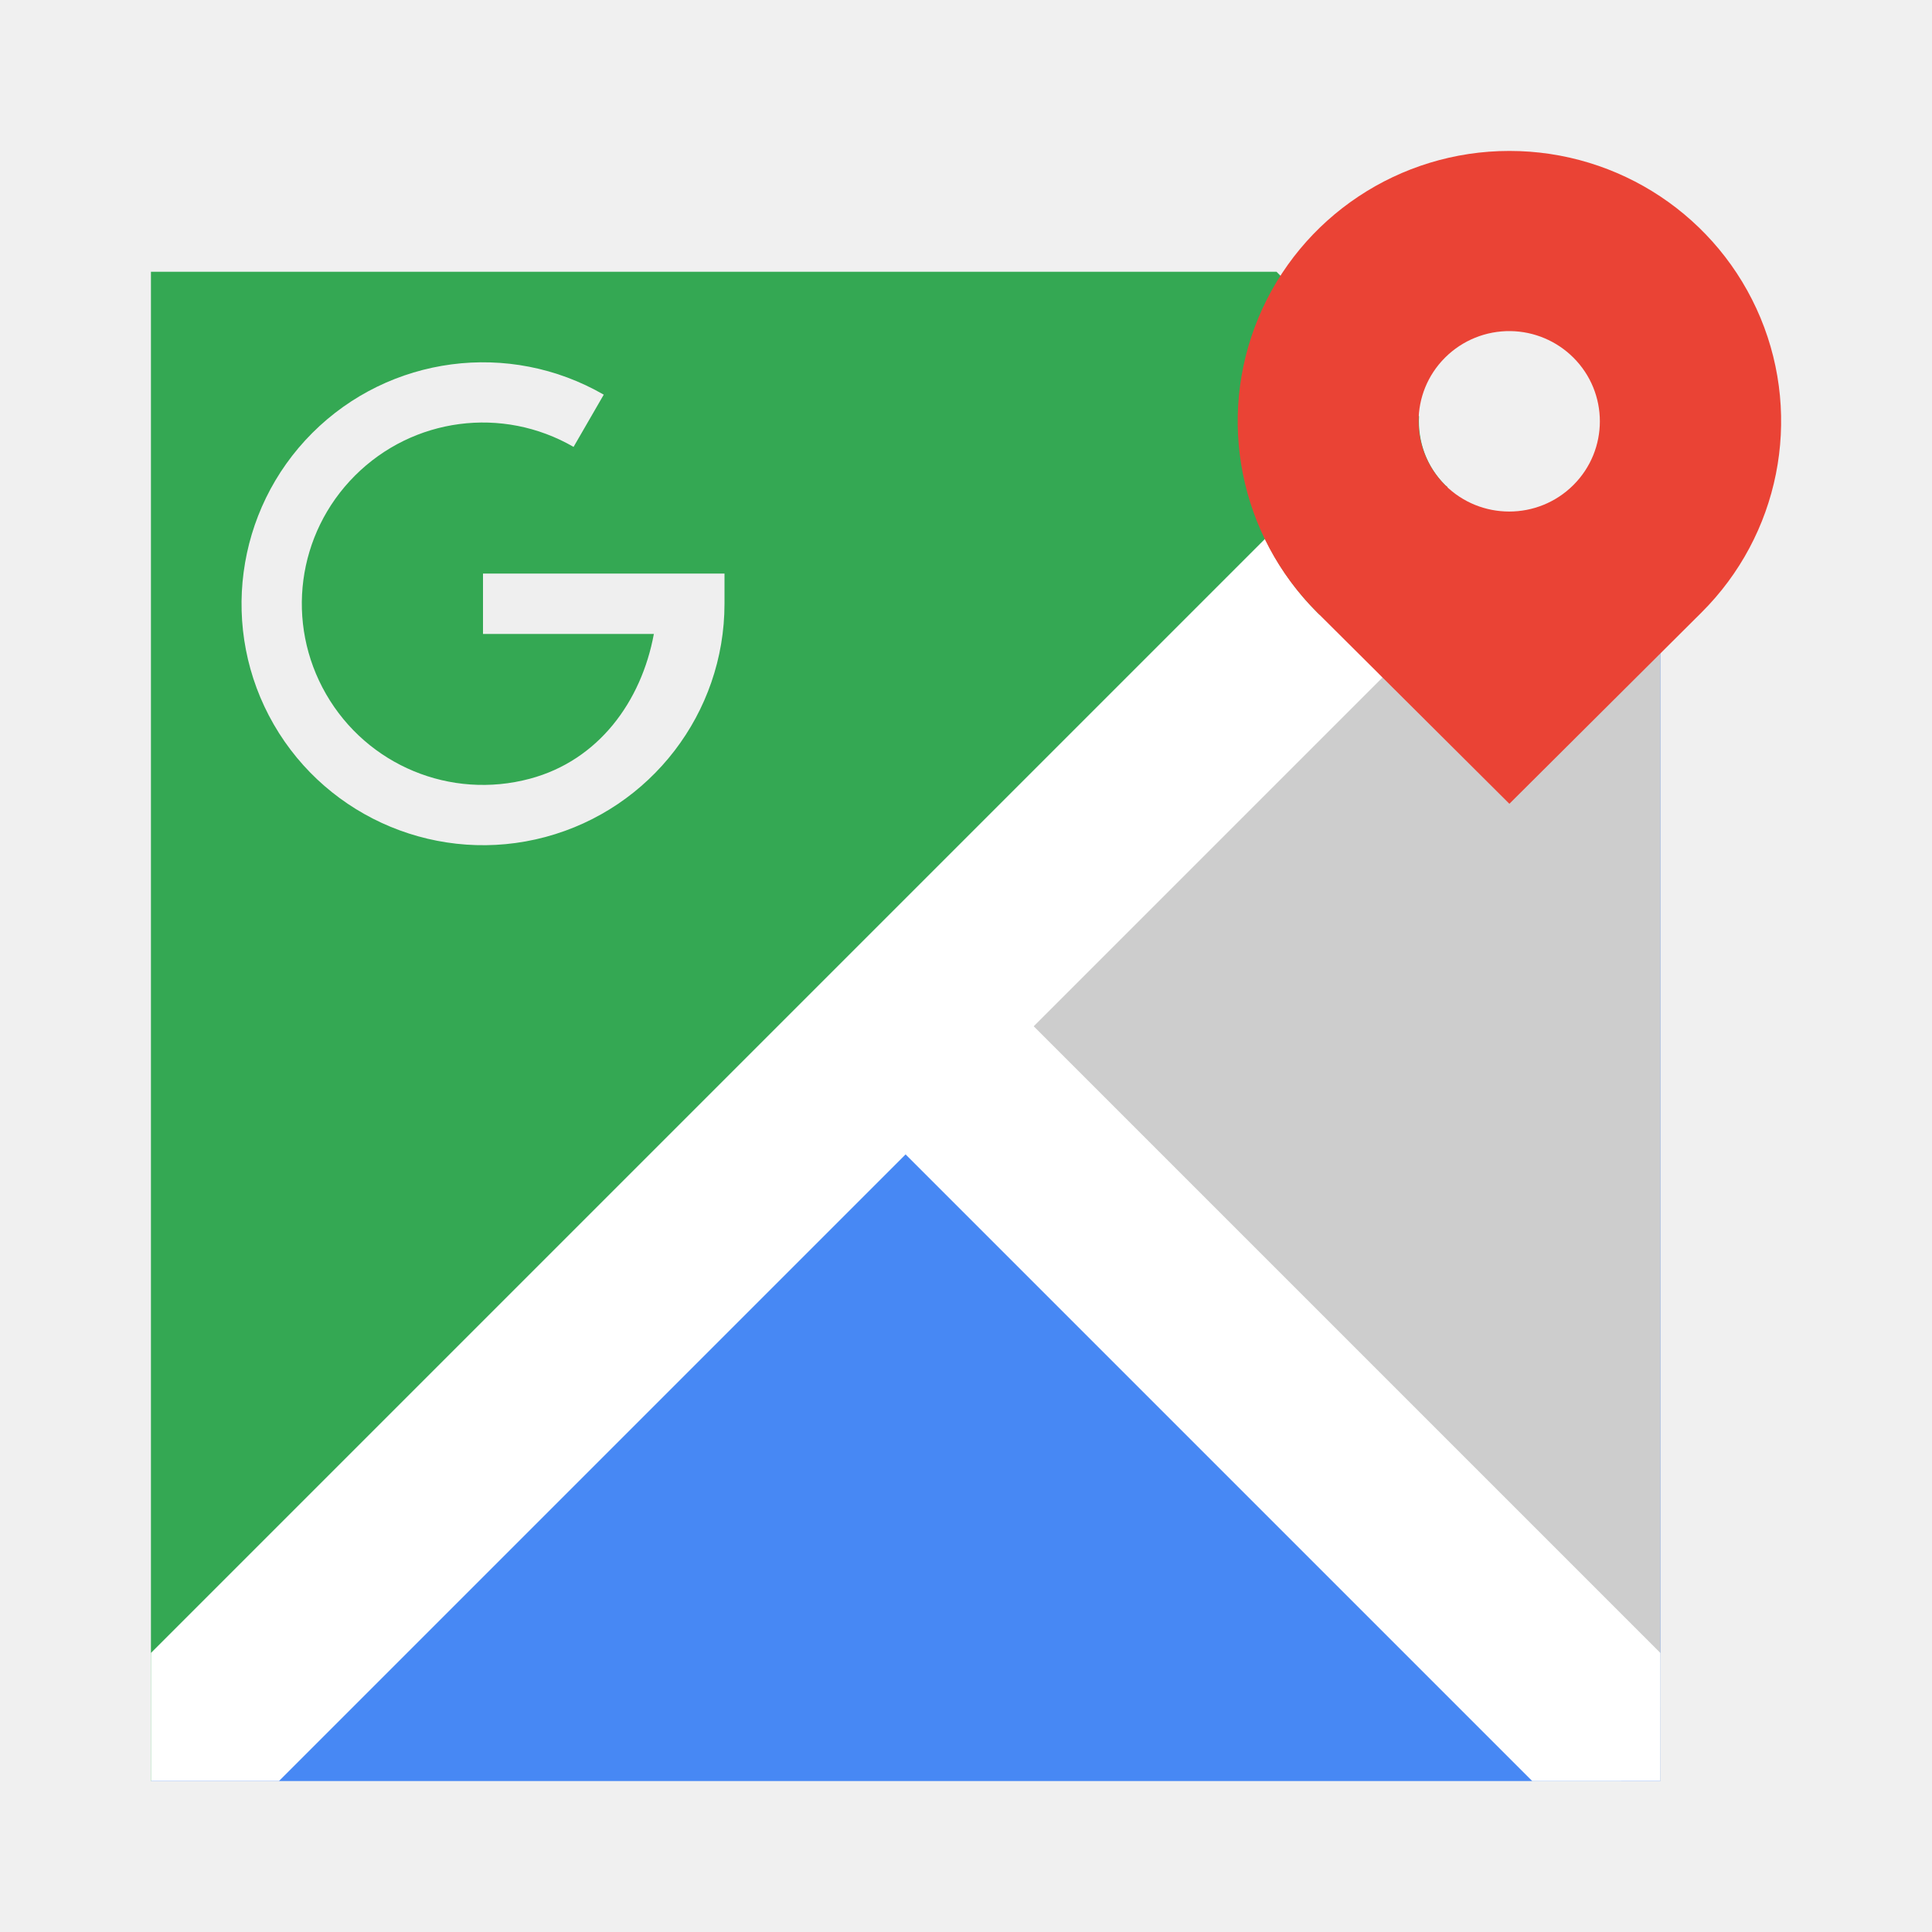
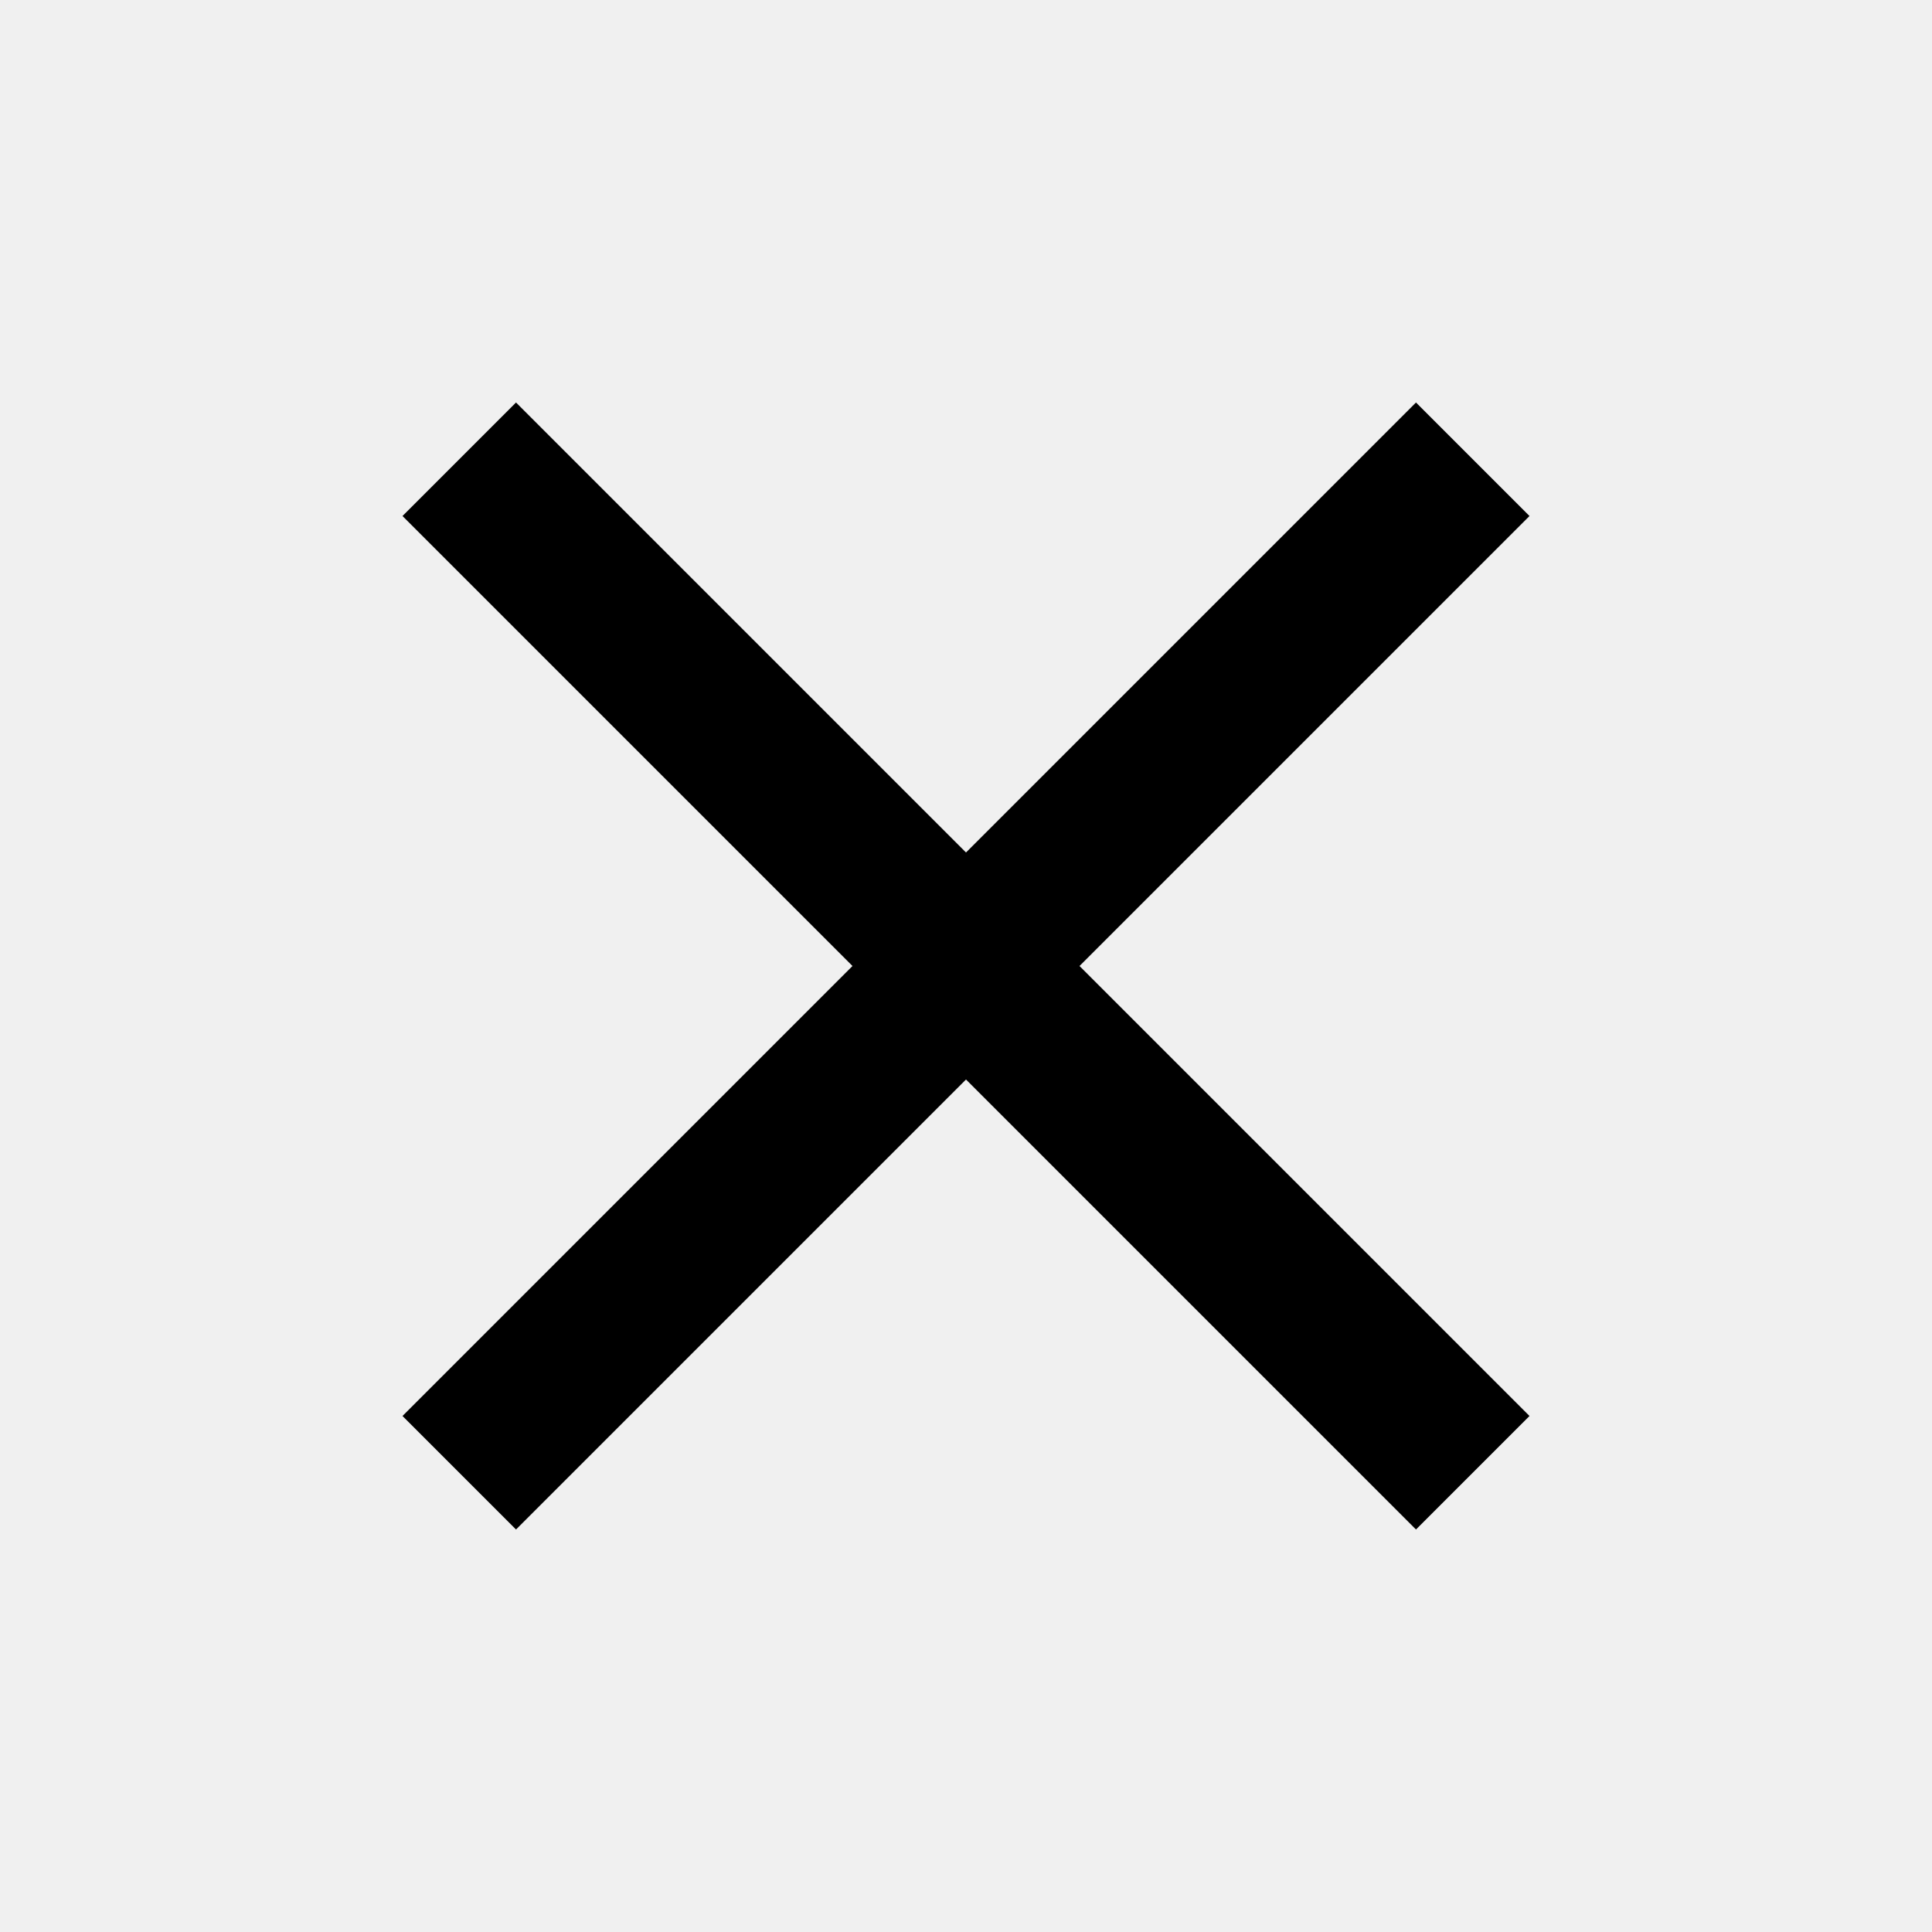
- <svg xmlns="http://www.w3.org/2000/svg" height="32" id="svg4063" version="1.1" viewBox="0 0 32 32" width="32">
-   <defs id="defs4065" />
-   <g id="layer1" transform="translate(0,-1020.362)">
-     <g id="g7050">
-       <path d="m 2.5,1049.862 25,0 0,-22.551" id="path5006" style="opacity:1;fill:#4788f4;fill-opacity:1;stroke:none;stroke-width:1;stroke-linecap:round;stroke-linejoin:round;stroke-miterlimit:4.1;stroke-dasharray:none" />
-       <path d="m 27.5,1049.862 0,-22.551 -12.5,11.275 z" id="path5012" style="opacity:1;fill:#cdcdcd;fill-opacity:1;stroke:none;stroke-width:1;stroke-linecap:round;stroke-linejoin:round;stroke-miterlimit:4.1;stroke-dasharray:none" />
-       <path d="m 2.5,1024.863 0,25 21.477,-21.434 c -0.012,-0.012 -0.027,-0.019 -0.039,-0.031 -0.315,-0.313 -0.457,-0.731 -0.434,-1.141 l -2.361,-2.394 -18.643,0 z" id="path5008" style="opacity:1;fill:#34a853;fill-opacity:1;stroke:none;stroke-width:1;stroke-linecap:round;stroke-linejoin:round;stroke-miterlimit:4.1;stroke-dasharray:none" />
-       <path d="m 20.953,1029.287 -18.453,18.453 0,2.121 2.121,0 18.279,-18.279 -1.082,-1.076 a 4.5,4.479 0 0 1 -0.865,-1.219 z" id="path5010" style="opacity:1;fill:#ffffff;fill-opacity:1;stroke:none;stroke-width:1;stroke-linecap:round;stroke-linejoin:round;stroke-miterlimit:4.1;stroke-dasharray:none" />
-       <path d="m 25.379,1049.862 -10.379,-10.379 -0.939,-3.061 3.061,0.939 10.379,10.379 -6.8e-4,2.121 z" id="path5014" style="opacity:1;fill:#ffffff;fill-opacity:1;stroke:none;stroke-width:1;stroke-linecap:round;stroke-linejoin:round;stroke-miterlimit:4.1;stroke-dasharray:none" />
-       <path d="m 21.142,1024.862 -18.642,0 0,25 25,0 0,-18.551" id="path5016" style="opacity:1;fill:none;stroke:none;stroke-width:1;stroke-linecap:round;stroke-linejoin:round;stroke-miterlimit:4.1;stroke-dasharray:none" />
-       <path d="m 20.953,1029.287 -18.453,18.453 0,2.121 2.121,0 18.279,-18.279 -1.082,-1.076 a 4.5,4.479 0 0 1 -0.865,-1.219 z" id="path5018" style="opacity:1;fill:none;stroke:none;stroke-width:1;stroke-linecap:round;stroke-linejoin:round;stroke-miterlimit:4.1;stroke-dasharray:none" />
-       <path d="m 7.479,1026.397 c -0.852,0.112 -1.667,0.497 -2.307,1.137 -1.278,1.278 -1.541,3.262 -0.637,4.828 0.904,1.566 2.754,2.331 4.5,1.863 1.746,-0.468 2.965,-2.055 2.965,-3.863 l 0,-0.5 -4,0 0,1 2.83,0 c -0.207,1.122 -0.919,2.095 -2.053,2.398 -1.314,0.352 -2.695,-0.221 -3.375,-1.399 -0.68,-1.178 -0.485,-2.659 0.477,-3.621 0.962,-0.962 2.443,-1.157 3.621,-0.476 l 0.5,-0.865 c -0.783,-0.452 -1.67,-0.614 -2.521,-0.502 z" id="path5020" style="color:#000000;font-style:normal;font-variant:normal;font-weight:normal;font-stretch:normal;font-size:medium;line-height:normal;font-family:sans-serif;text-indent:0;text-align:start;text-decoration:none;text-decoration-line:none;text-decoration-style:solid;text-decoration-color:#000000;letter-spacing:normal;word-spacing:normal;text-transform:none;direction:ltr;block-progression:tb;writing-mode:lr-tb;baseline-shift:baseline;text-anchor:start;white-space:normal;clip-rule:nonzero;display:inline;overflow:visible;visibility:visible;opacity:1;isolation:auto;mix-blend-mode:normal;color-interpolation:sRGB;color-interpolation-filters:linearRGB;solid-color:#000000;solid-opacity:1;fill:#efefef;fill-opacity:1;fill-rule:nonzero;stroke:none;stroke-width:1;stroke-linecap:butt;stroke-linejoin:miter;stroke-miterlimit:4.1;stroke-dasharray:none;stroke-dashoffset:0;stroke-opacity:1;color-rendering:auto;image-rendering:auto;shape-rendering:auto;text-rendering:auto;enable-background:accumulate" />
-       <path d="m 25.379,1049.862 -10.379,-10.379 2.121,-2.121 10.379,10.379" id="path5022" style="opacity:1;fill:none;stroke:none;stroke-width:1;stroke-linecap:round;stroke-linejoin:round;stroke-miterlimit:4.1;stroke-dasharray:none" />
-       <path d="m 24.999,1022.862 a 4.5,4.479 0 0 0 -4.156,2.764 4.5,4.479 0 0 0 0.975,4.881 l 3.182,3.168 3.182,-3.168 a 4.5,4.479 0 0 0 0.977,-4.881 4.5,4.479 0 0 0 -4.158,-2.764 z m 0.021,2.984 a 1.501,1.494 0 0 1 1.039,0.438 1.501,1.494 0 0 1 0,2.113 1.501,1.494 0 0 1 -2.123,0 1.501,1.494 0 0 1 0,-2.113 1.501,1.494 0 0 1 1.084,-0.438 z" id="path5024" style="opacity:1;fill:#ea4335;fill-opacity:1;stroke:none;stroke-width:1;stroke-linecap:round;stroke-linejoin:round;stroke-miterlimit:4.1;stroke-dasharray:none" />
-       <path d="m 24.999,1022.862 a 4.5,4.479 0 0 0 -4.156,2.764 4.5,4.479 0 0 0 0.975,4.881 l 3.182,3.168 3.182,-3.168 a 4.5,4.479 0 0 0 0.977,-4.881 4.5,4.479 0 0 0 -4.158,-2.764 z" id="path5026" style="opacity:1;fill:none;stroke:none;stroke-width:1;stroke-linecap:round;stroke-linejoin:round;stroke-miterlimit:4.1;stroke-dasharray:none" />
-     </g>
-   </g>
+ <svg xmlns="http://www.w3.org/2000/svg" width="24" height="24" viewBox="0 0 24 24">
+   <path d="M19 6.41L17.59 5 12 10.59 6.41 5 5 6.41 10.59 12 5 17.59 6.41 19 12 13.41 17.59 19 19 17.59 13.41 12z" />
</svg>
